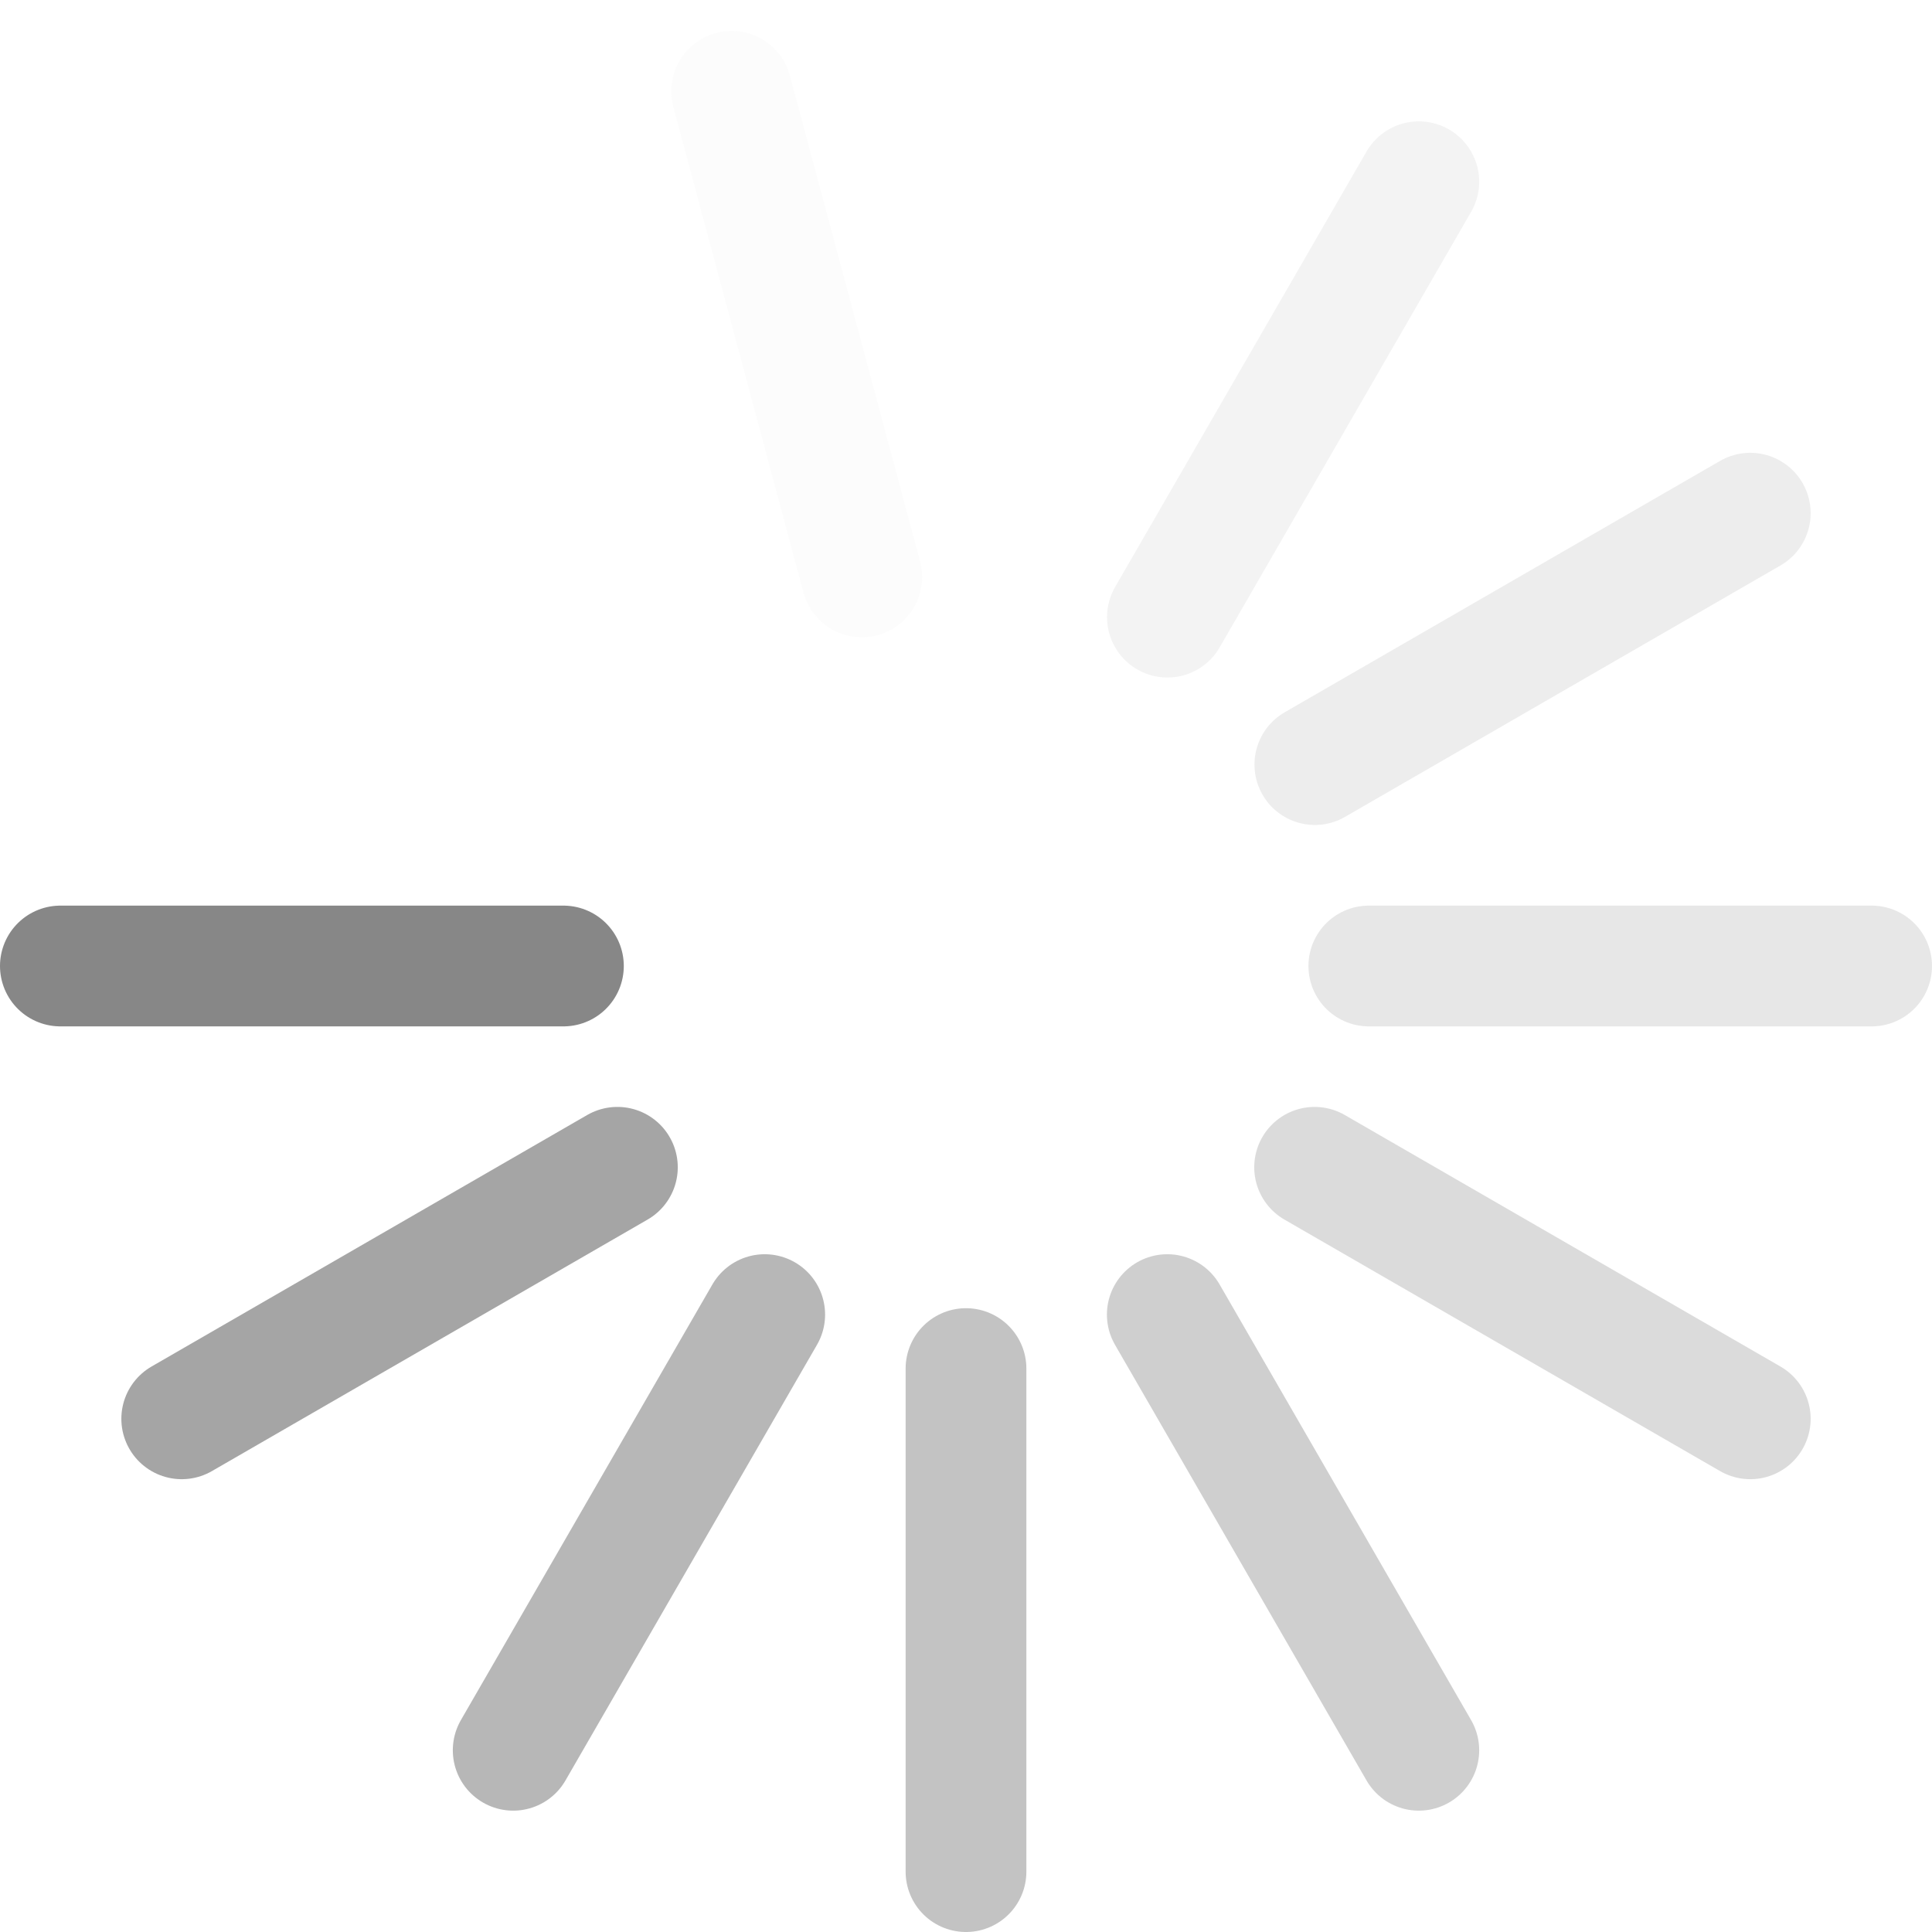
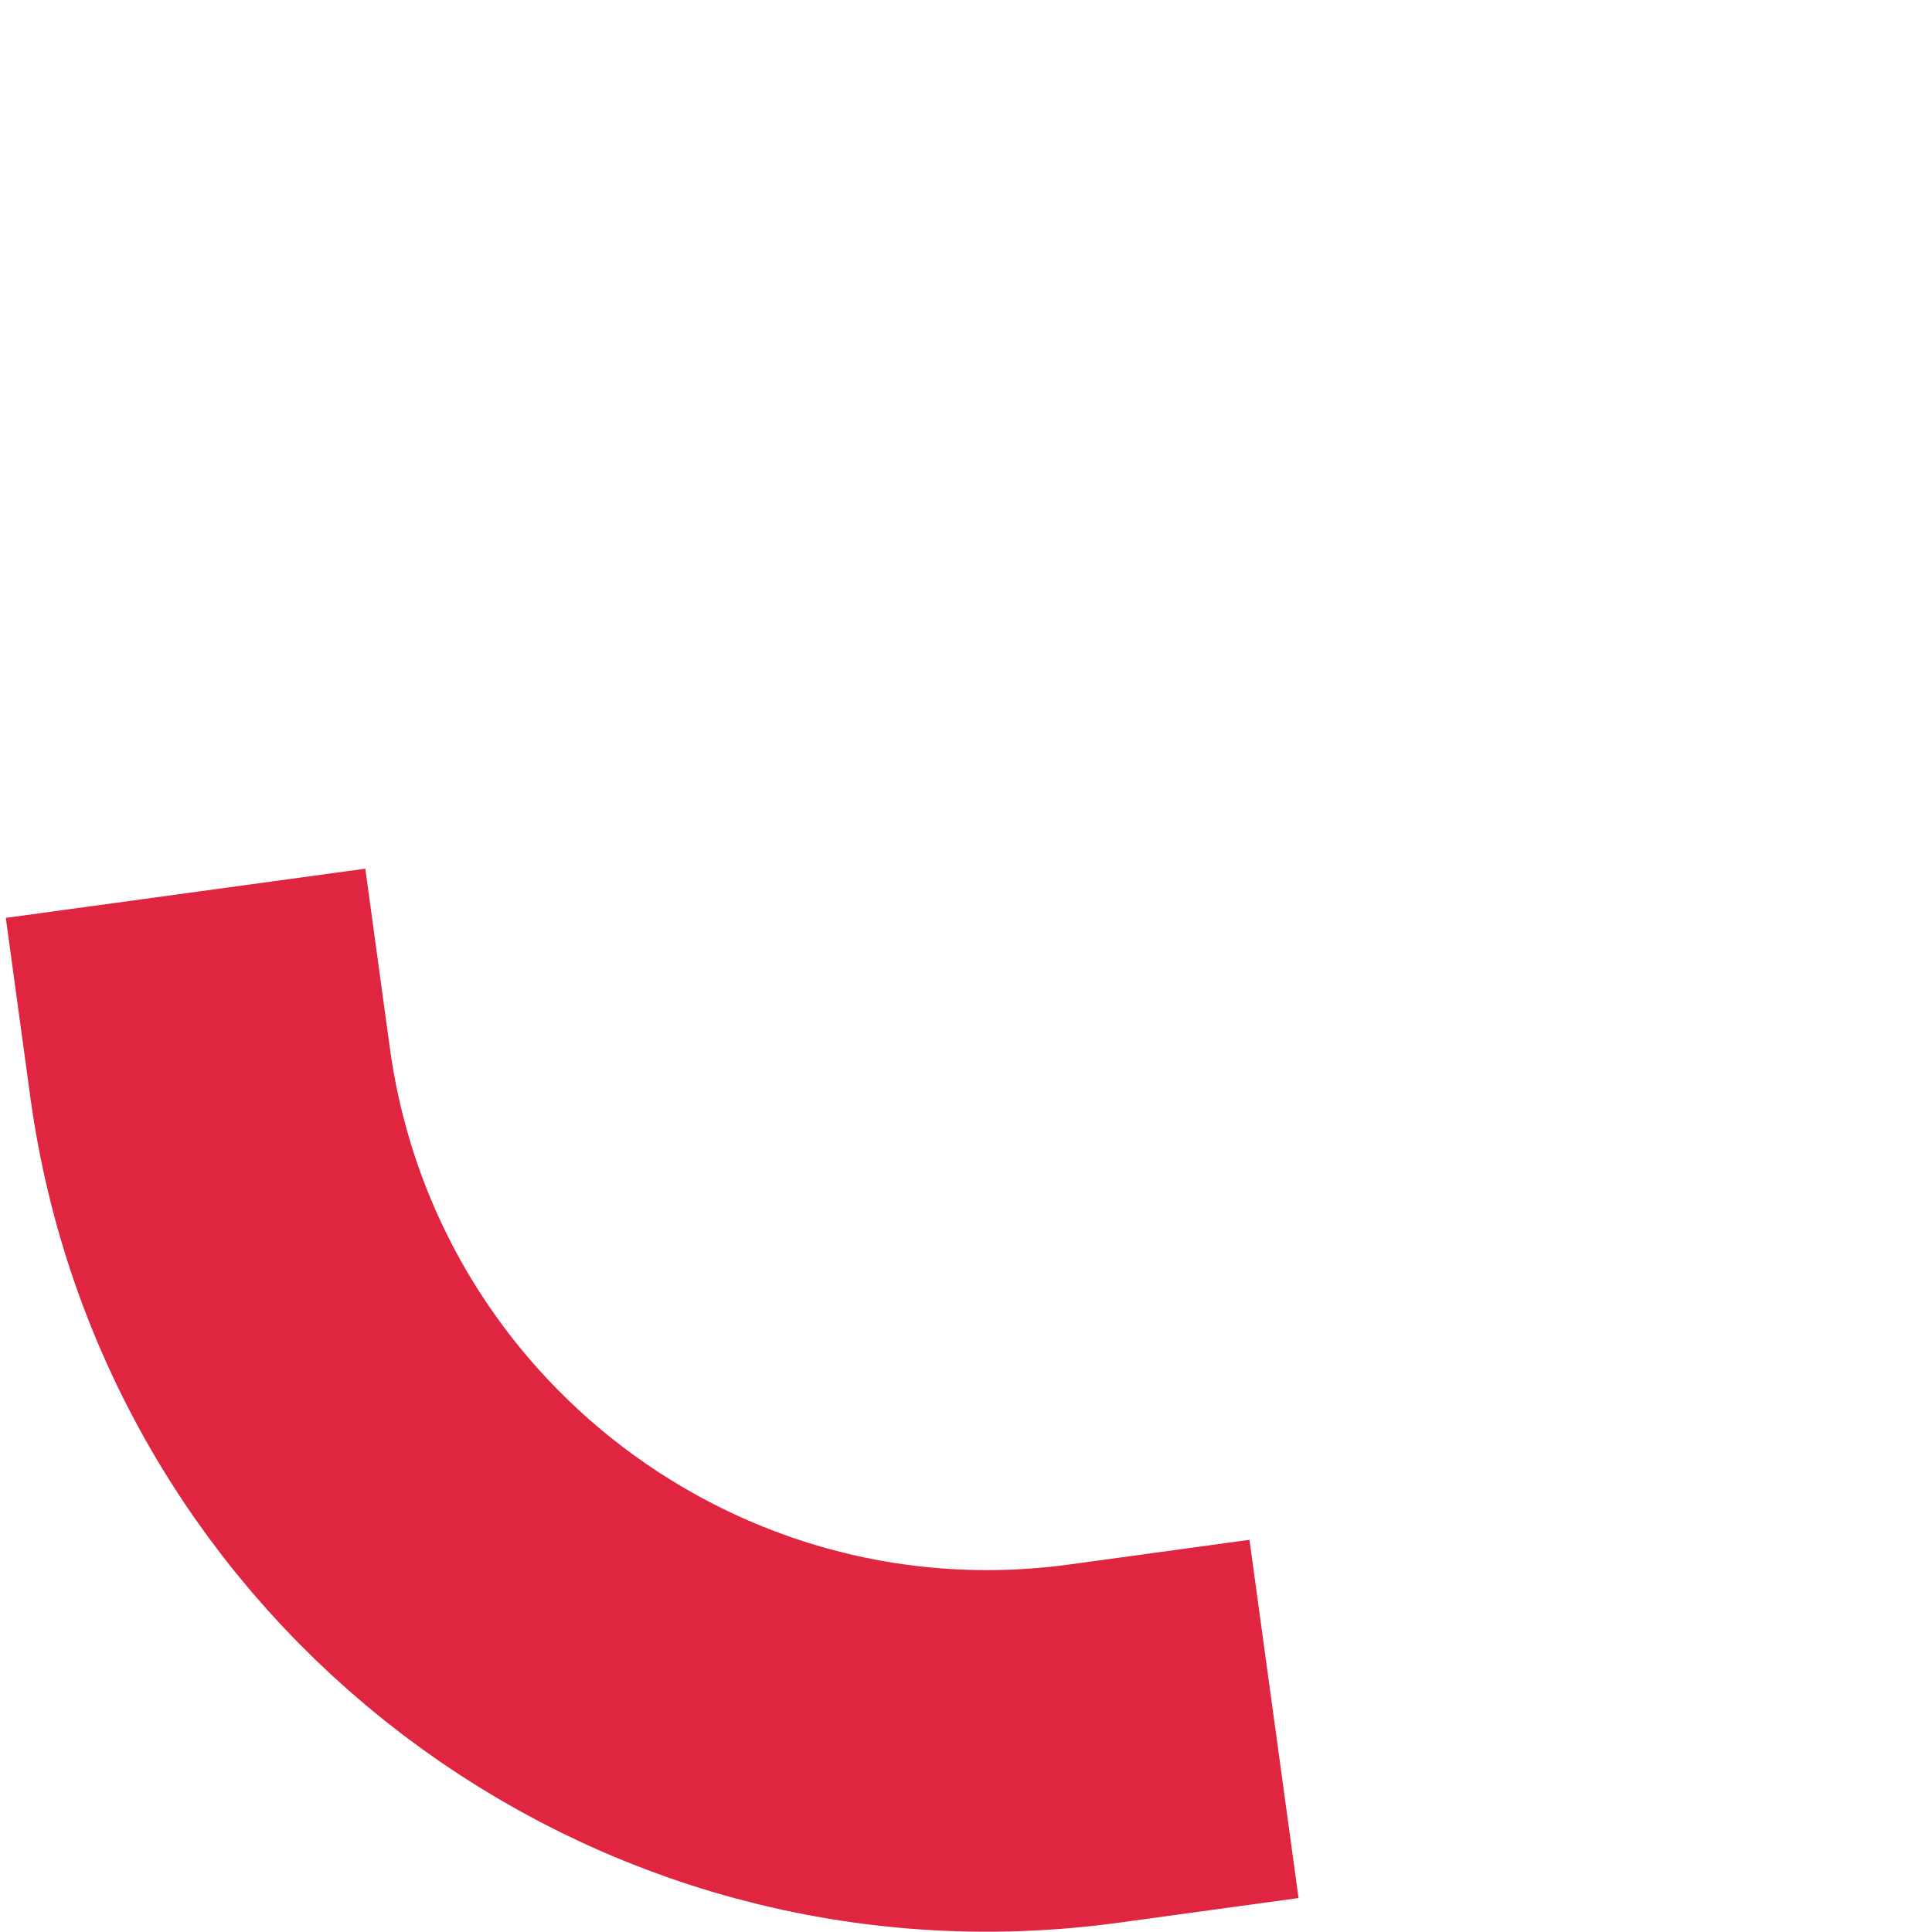
<svg xmlns="http://www.w3.org/2000/svg" version="1.0" width="16" height="16" id="svg3315">
  <defs id="defs3317" />
-   <path d="M 11.336,8 15.5,8" id="path3279" style="opacity:0.2;fill:none;stroke:#878787;stroke-width:1px;stroke-linecap:round;stroke-linejoin:miter;stroke-opacity:1" />
-   <path d="m 0.5,8 4.166,4e-7" id="path3281" style="fill:none;stroke:#878787;stroke-width:1px;stroke-linecap:round;stroke-linejoin:miter;stroke-opacity:1" />
-   <path d="m 10.889,6.332 3.606,-2.082" id="path3403" style="opacity:0.15;fill:none;stroke:#878787;stroke-width:1px;stroke-linecap:round;stroke-linejoin:miter;stroke-opacity:1" />
-   <path d="M 1.505,11.75 5.113,9.667" id="path3405" style="opacity:0.75;fill:none;stroke:#878787;stroke-width:1px;stroke-linecap:round;stroke-linejoin:miter;stroke-opacity:1" />
-   <path d="M 9.668,5.111 11.75,1.505" id="path3415" style="opacity:0.1;fill:none;stroke:#878787;stroke-width:1px;stroke-linecap:round;stroke-linejoin:miter;stroke-opacity:1" />
-   <path d="M 4.25,14.495 6.333,10.887" id="path3417" style="opacity:0.6;fill:none;stroke:#878787;stroke-width:1px;stroke-linecap:round;stroke-linejoin:miter;stroke-opacity:1" />
-   <path d="m 8,15.5 0,-4.166" id="path3425" style="opacity:0.5;fill:none;stroke:#878787;stroke-width:1px;stroke-linecap:round;stroke-linejoin:miter;stroke-opacity:1" />
-   <path d="M 7.137,4.778 6.059,0.756" id="path3427" style="opacity:0.025;fill:none;stroke:#878787;stroke-width:1px;stroke-linecap:round;stroke-linejoin:miter;stroke-opacity:1" />
-   <path d="M 11.75,14.495 9.667,10.887" id="path3433" style="opacity:0.4;fill:none;stroke:#878787;stroke-width:1px;stroke-linecap:round;stroke-linejoin:miter;stroke-opacity:1" />
-   <path d="M 14.495,11.75 10.887,9.667" id="path2407" style="opacity:0.3;fill:none;stroke:#878787;stroke-width:1px;stroke-linecap:round;stroke-linejoin:miter;stroke-opacity:1" />
+   <path style="fill:none;stroke:#df253f;stroke-width:3.692;stroke-linecap:square;stroke-miterlimit:4;stroke-opacity:1;stroke-dasharray:none" id="path3379" d="M 0.028,8.043 A 8.014,7.986 0 0 1 8.043,0.057" transform="matrix(-0.1100834,-0.8035514,0.8064161,-0.1104758,2.579148,15.35047)" />
</svg>
